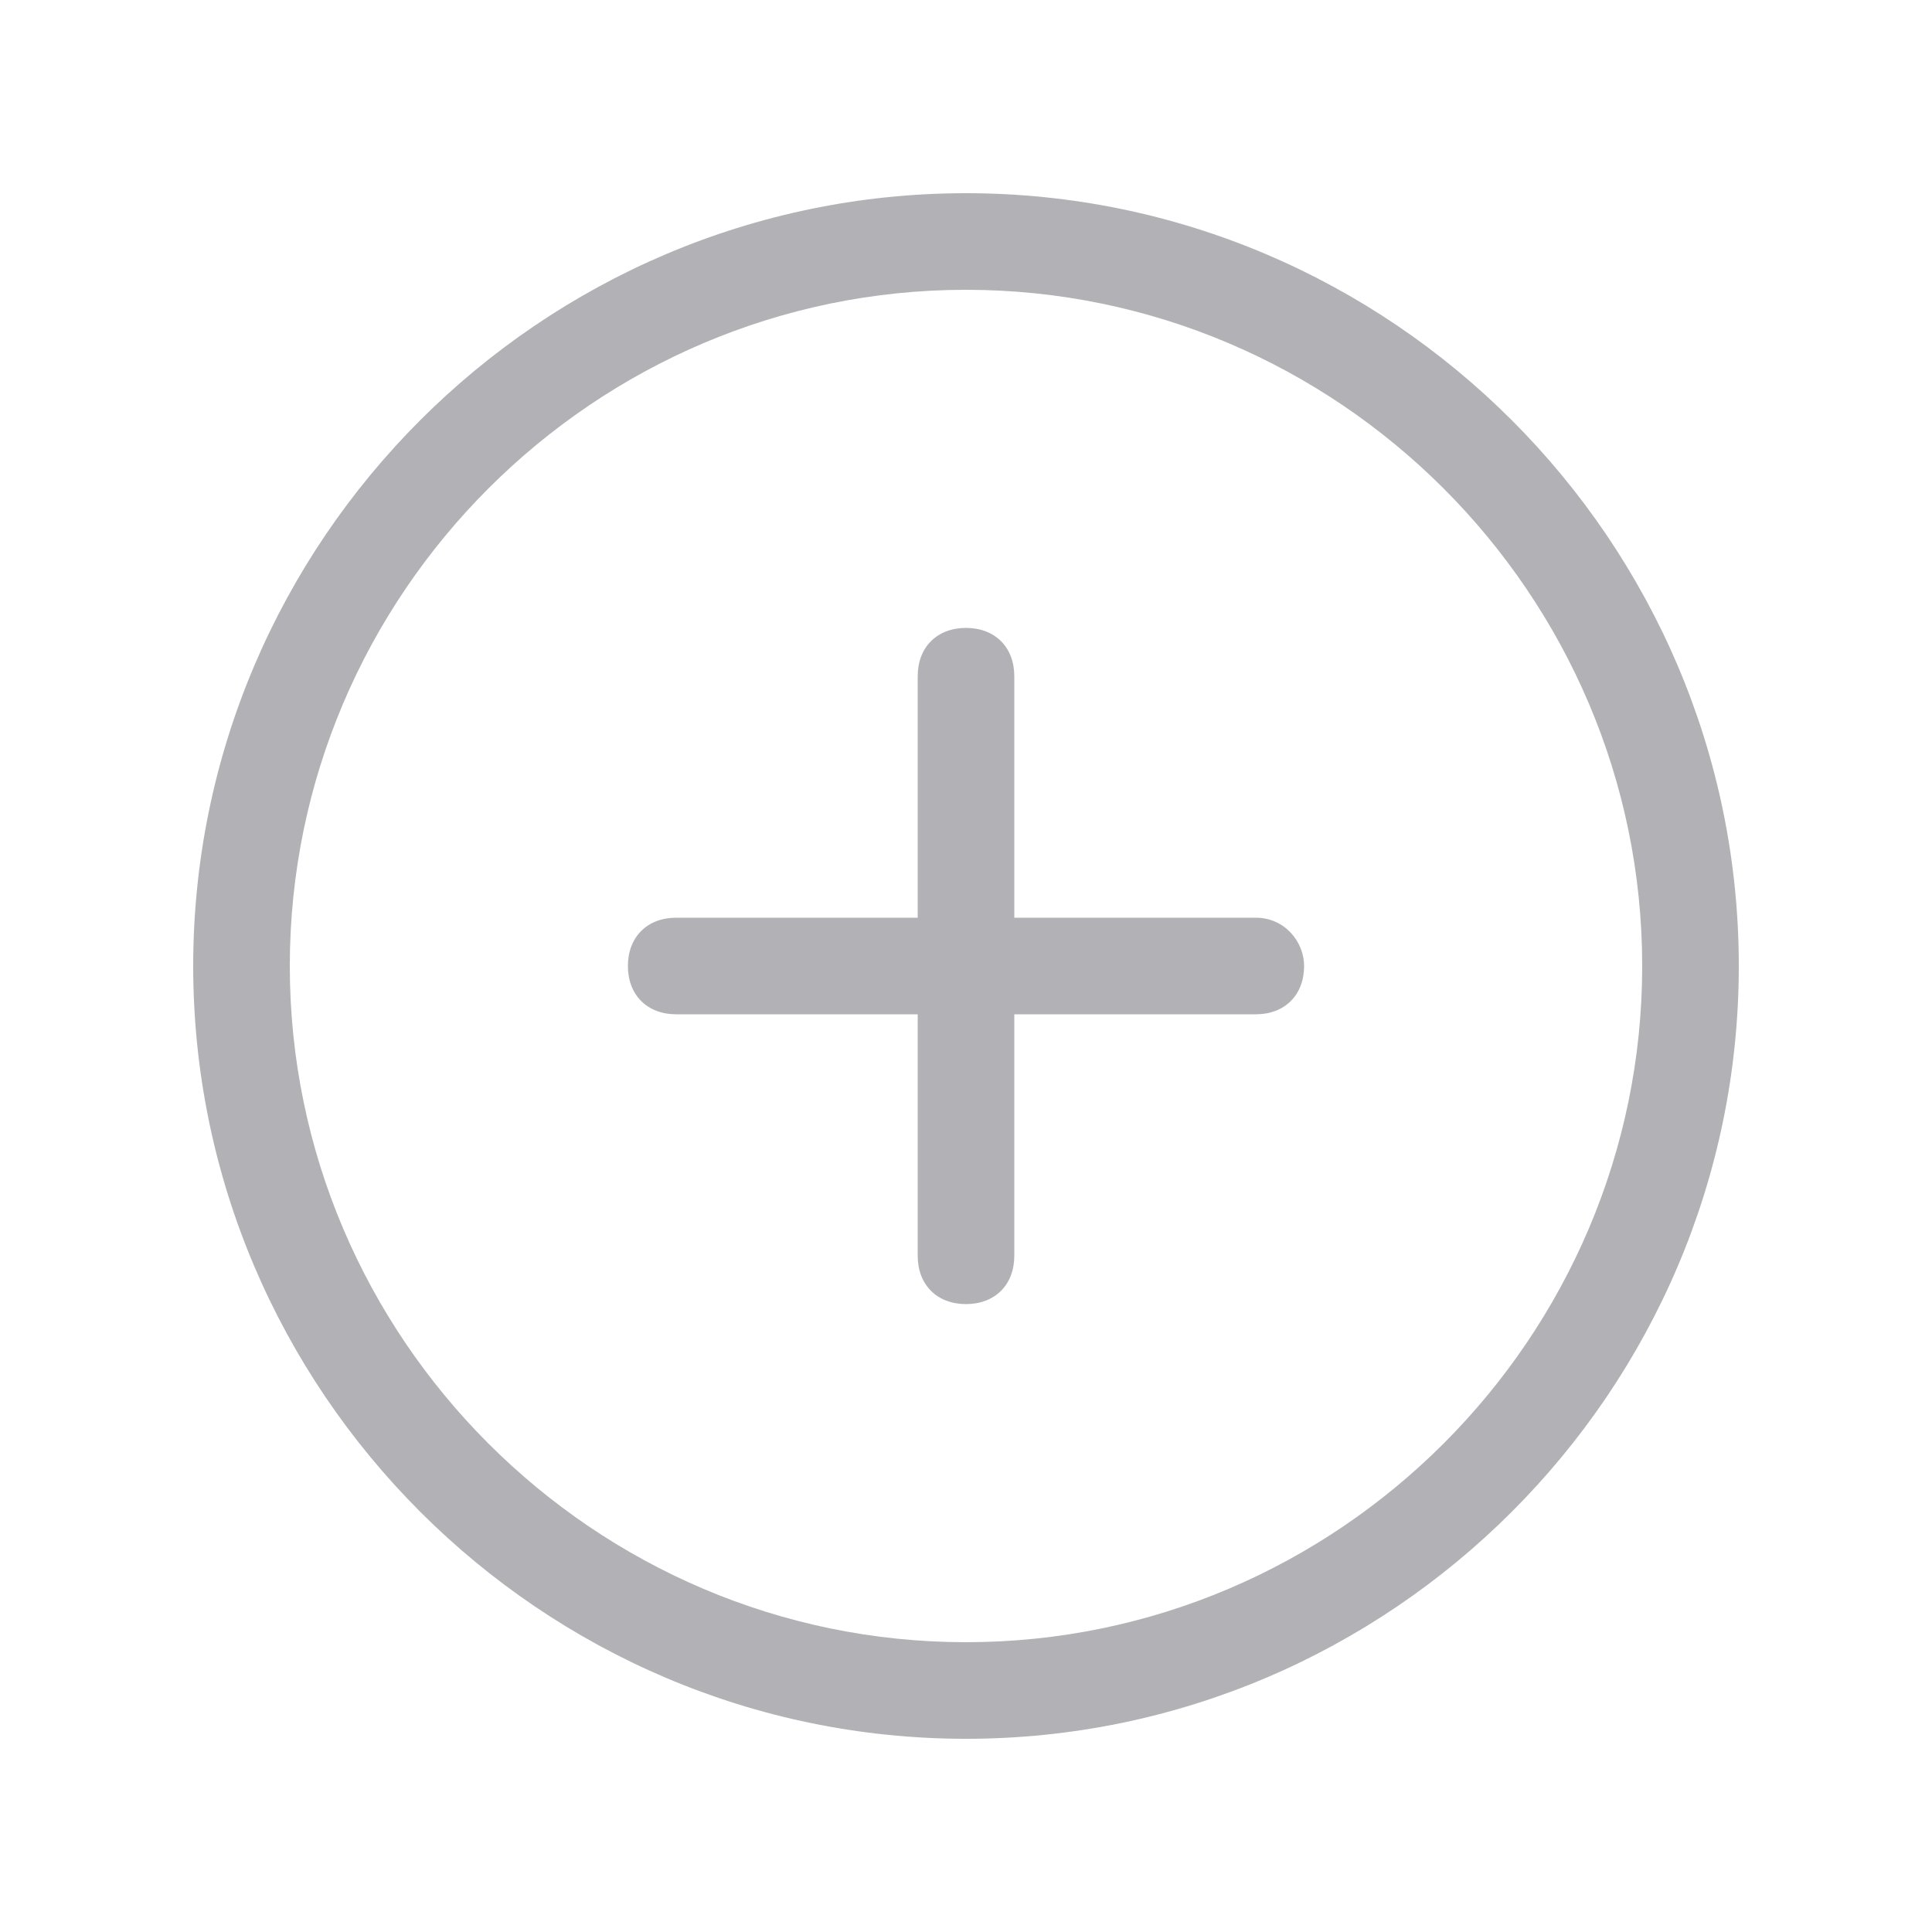
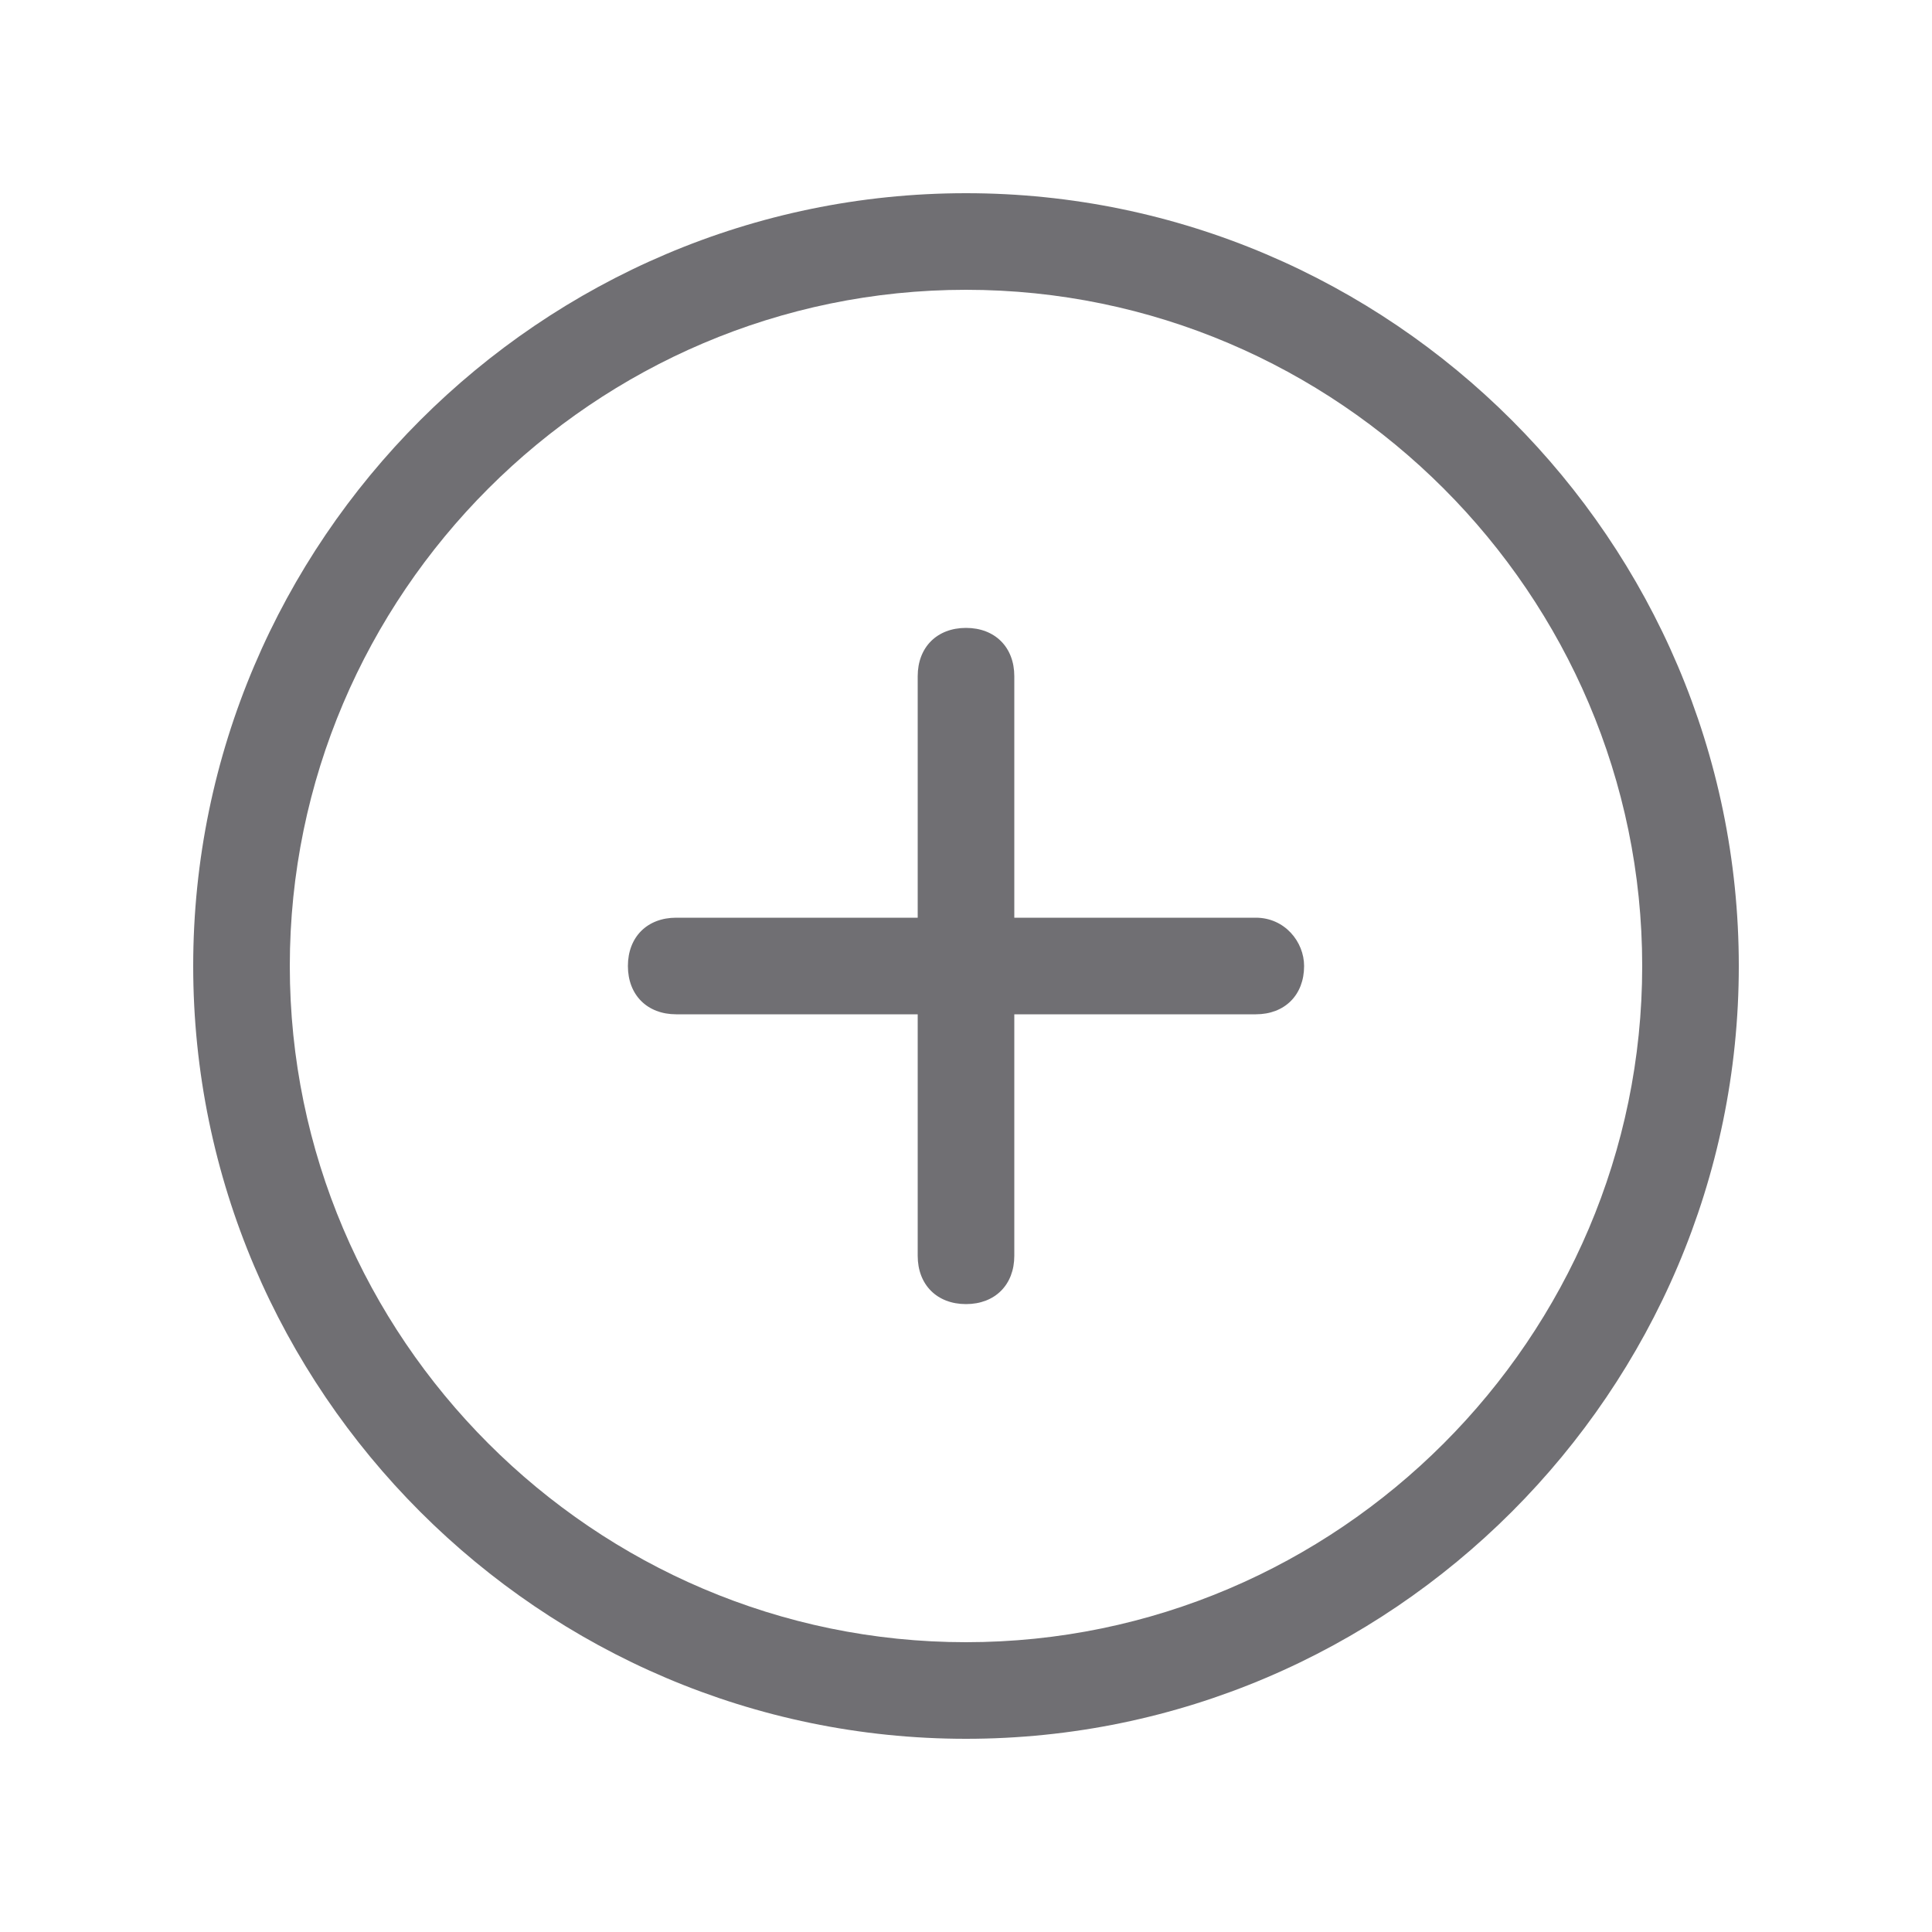
<svg xmlns="http://www.w3.org/2000/svg" version="1.1" id="图层_1" x="0px" y="0px" width="200px" height="200px" viewBox="0 0 200 200" enable-background="new 0 0 200 200" xml:space="preserve">
-   <path fill="#B2B1B5" d="M130,95h-25V70c0-3-2-5-5-5s-5,2-5,5v25H70c-3,0-5,2-5,5s2,5,5,5h25v25c0,3,2,5,5,5s5-2,5-5v-25h25  c3,0,5-2,5-5C135,97.5,133,95,130,95z M100,20c-44,0-80,36-80,80s36,80,80,80s80-36,80-80S144,20,100,20z M100,170  c-38.5,0-70-31.5-70-70s31.5-70,70-70s70,31.5,70,70S138.5,170,100,170z" />
+   <path fill="#706F73" d="M130,95h-25V70c0-3-2-5-5-5s-5,2-5,5v25H70c-3,0-5,2-5,5s2,5,5,5h25v25c0,3,2,5,5,5s5-2,5-5v-25h25  c3,0,5-2,5-5C135,97.5,133,95,130,95z M100,20c-44,0-80,36-80,80s36,80,80,80s80-36,80-80S144,20,100,20z M100,170  c-38.5,0-70-31.5-70-70s31.5-70,70-70s70,31.5,70,70S138.5,170,100,170z" />
</svg>
